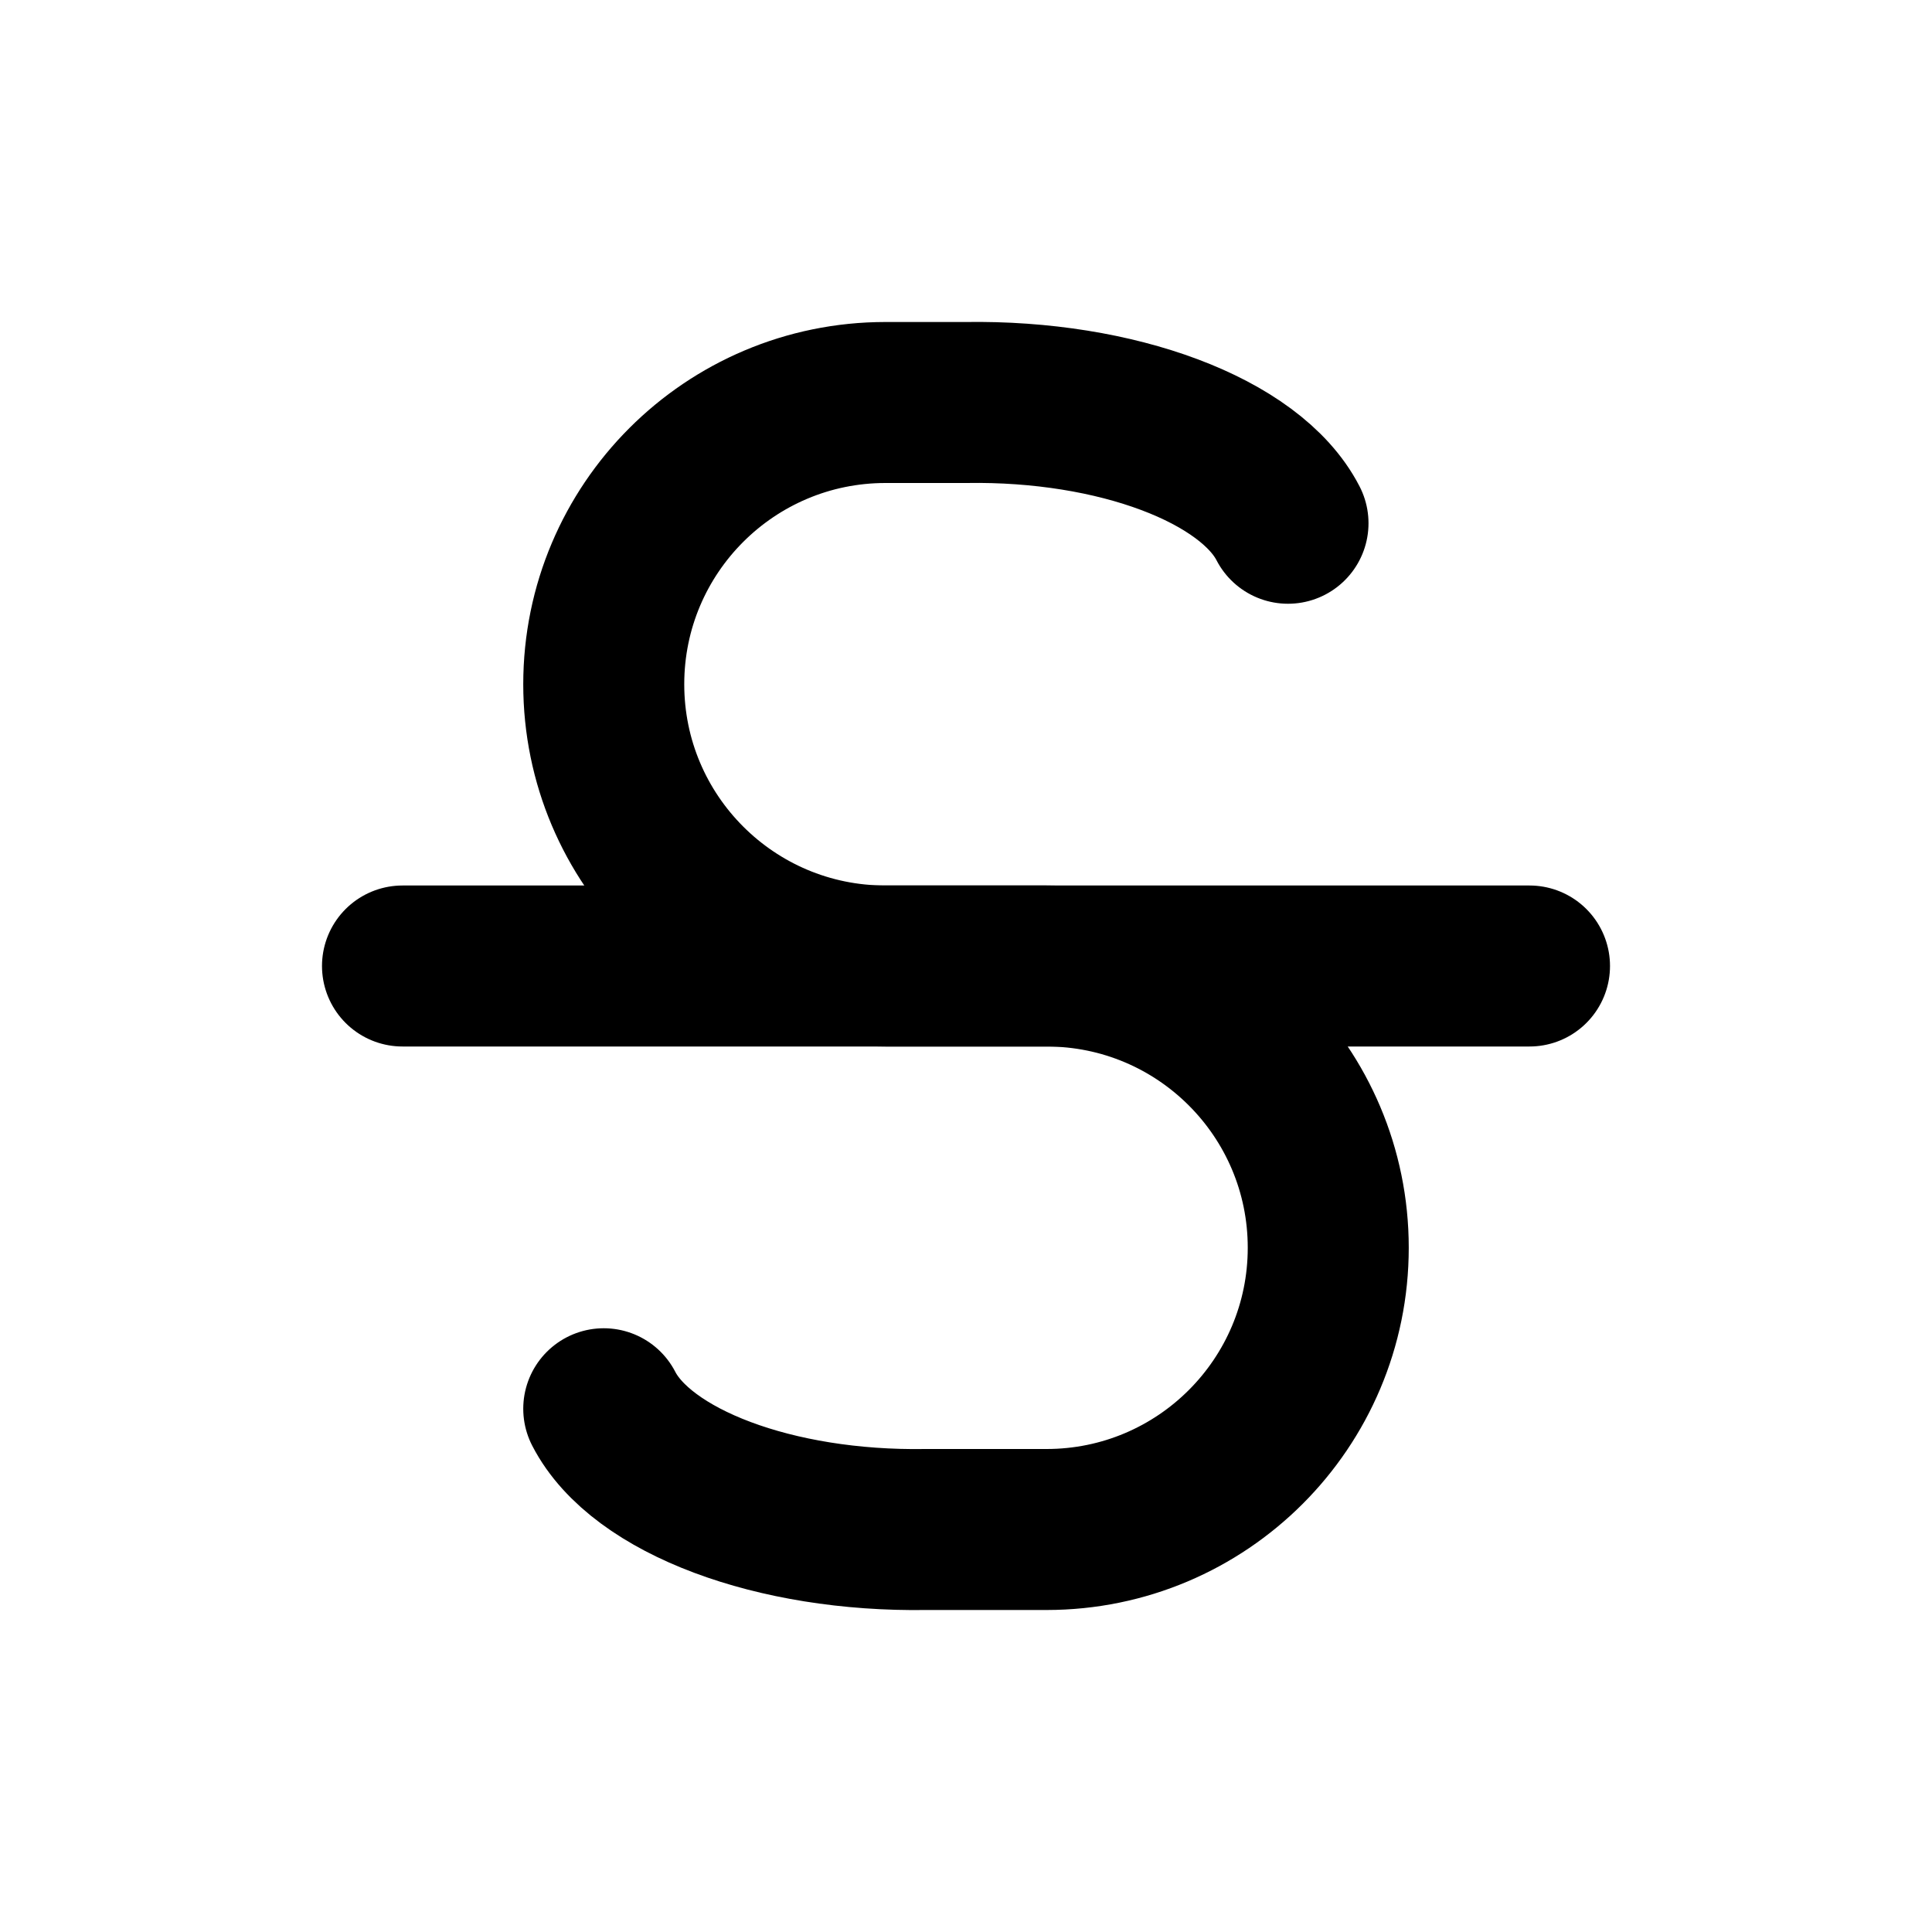
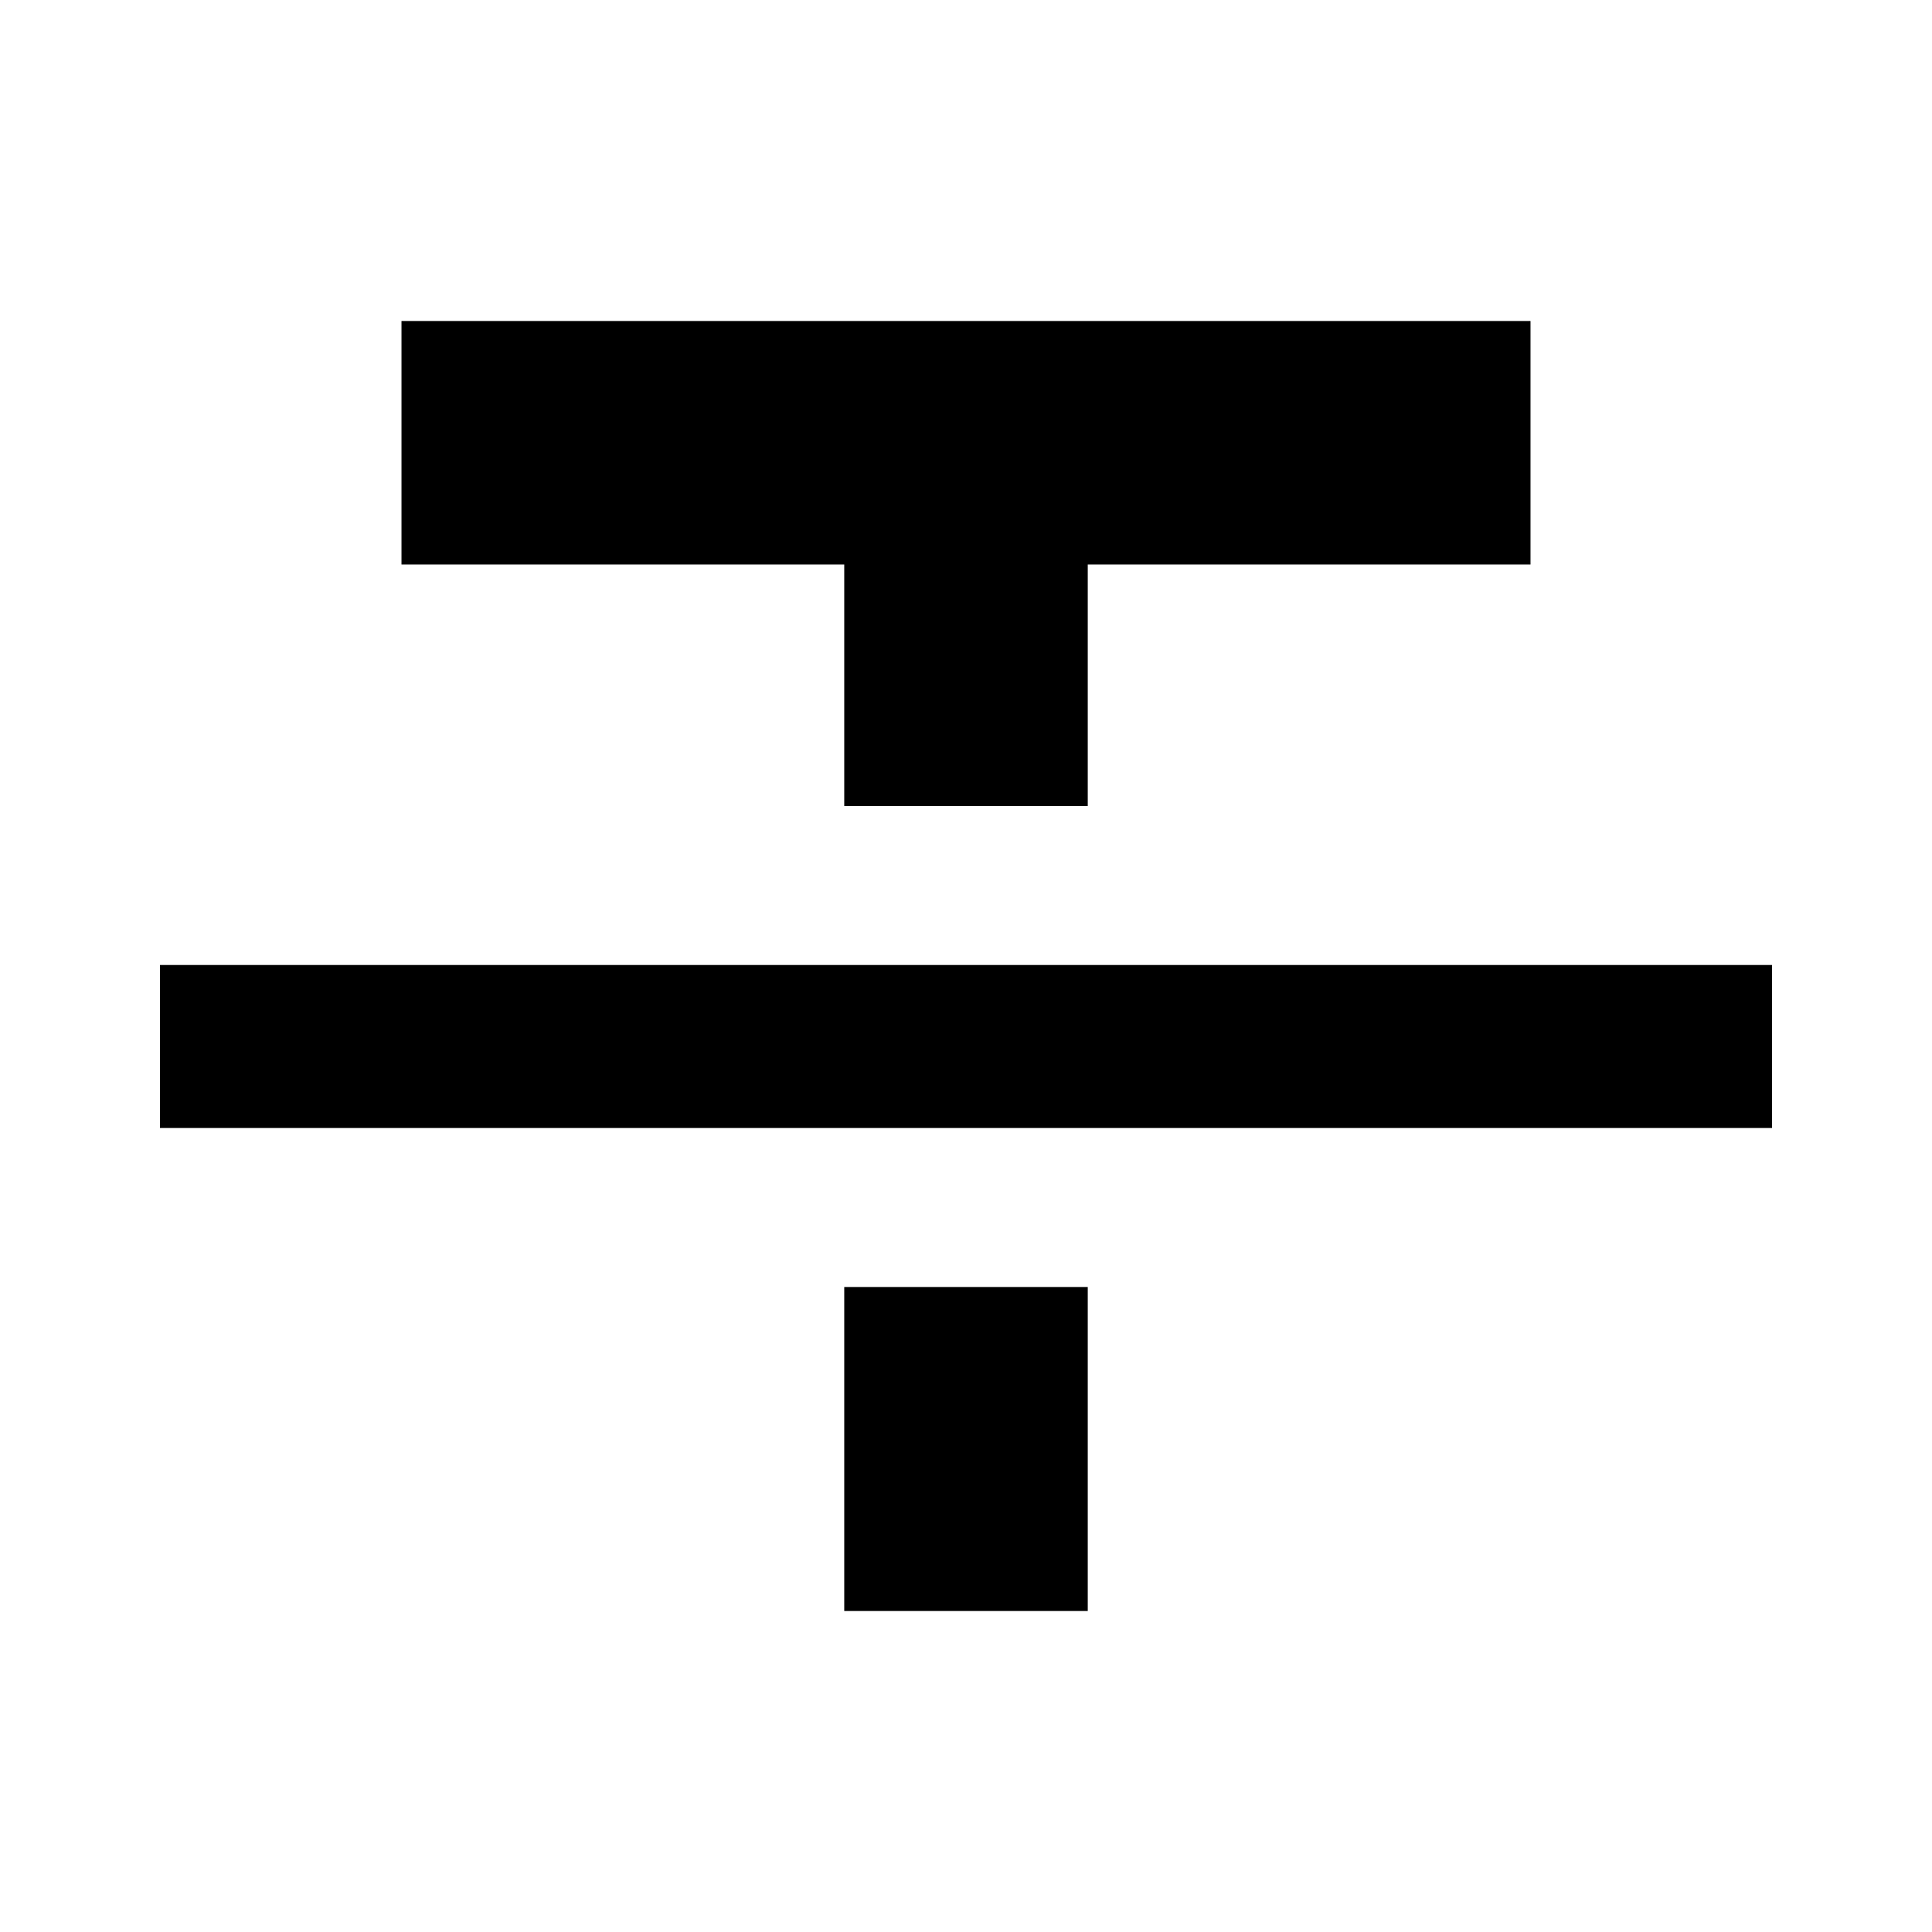
- <svg xmlns="http://www.w3.org/2000/svg" stroke="currentColor" fill="none" stroke-width="2" viewBox="0 0 24 24" stroke-linecap="round" stroke-linejoin="round" height="24" width="24">
-   <path stroke="none" d="M0 0h24v24H0z" fill="none" />
-   <path d="M5 12l14 0" />
-   <path d="M16 6.5a4 2 0 0 0 -4 -1.5h-1a3.5 3.5 0 0 0 0 7h2a3.5 3.5 0 0 1 0 7h-1.5a4 2 0 0 1 -4 -1.5" />
+ <svg xmlns="http://www.w3.org/2000/svg" width="24" height="24" viewBox="0 -960 960 960" stroke="currentColor">
+   <path d="M80-400v-80h800v80H80Zm340-160v-120H200v-120h560v120H540v120H420Zm0 400v-160h120v160H420Z" />
</svg>
